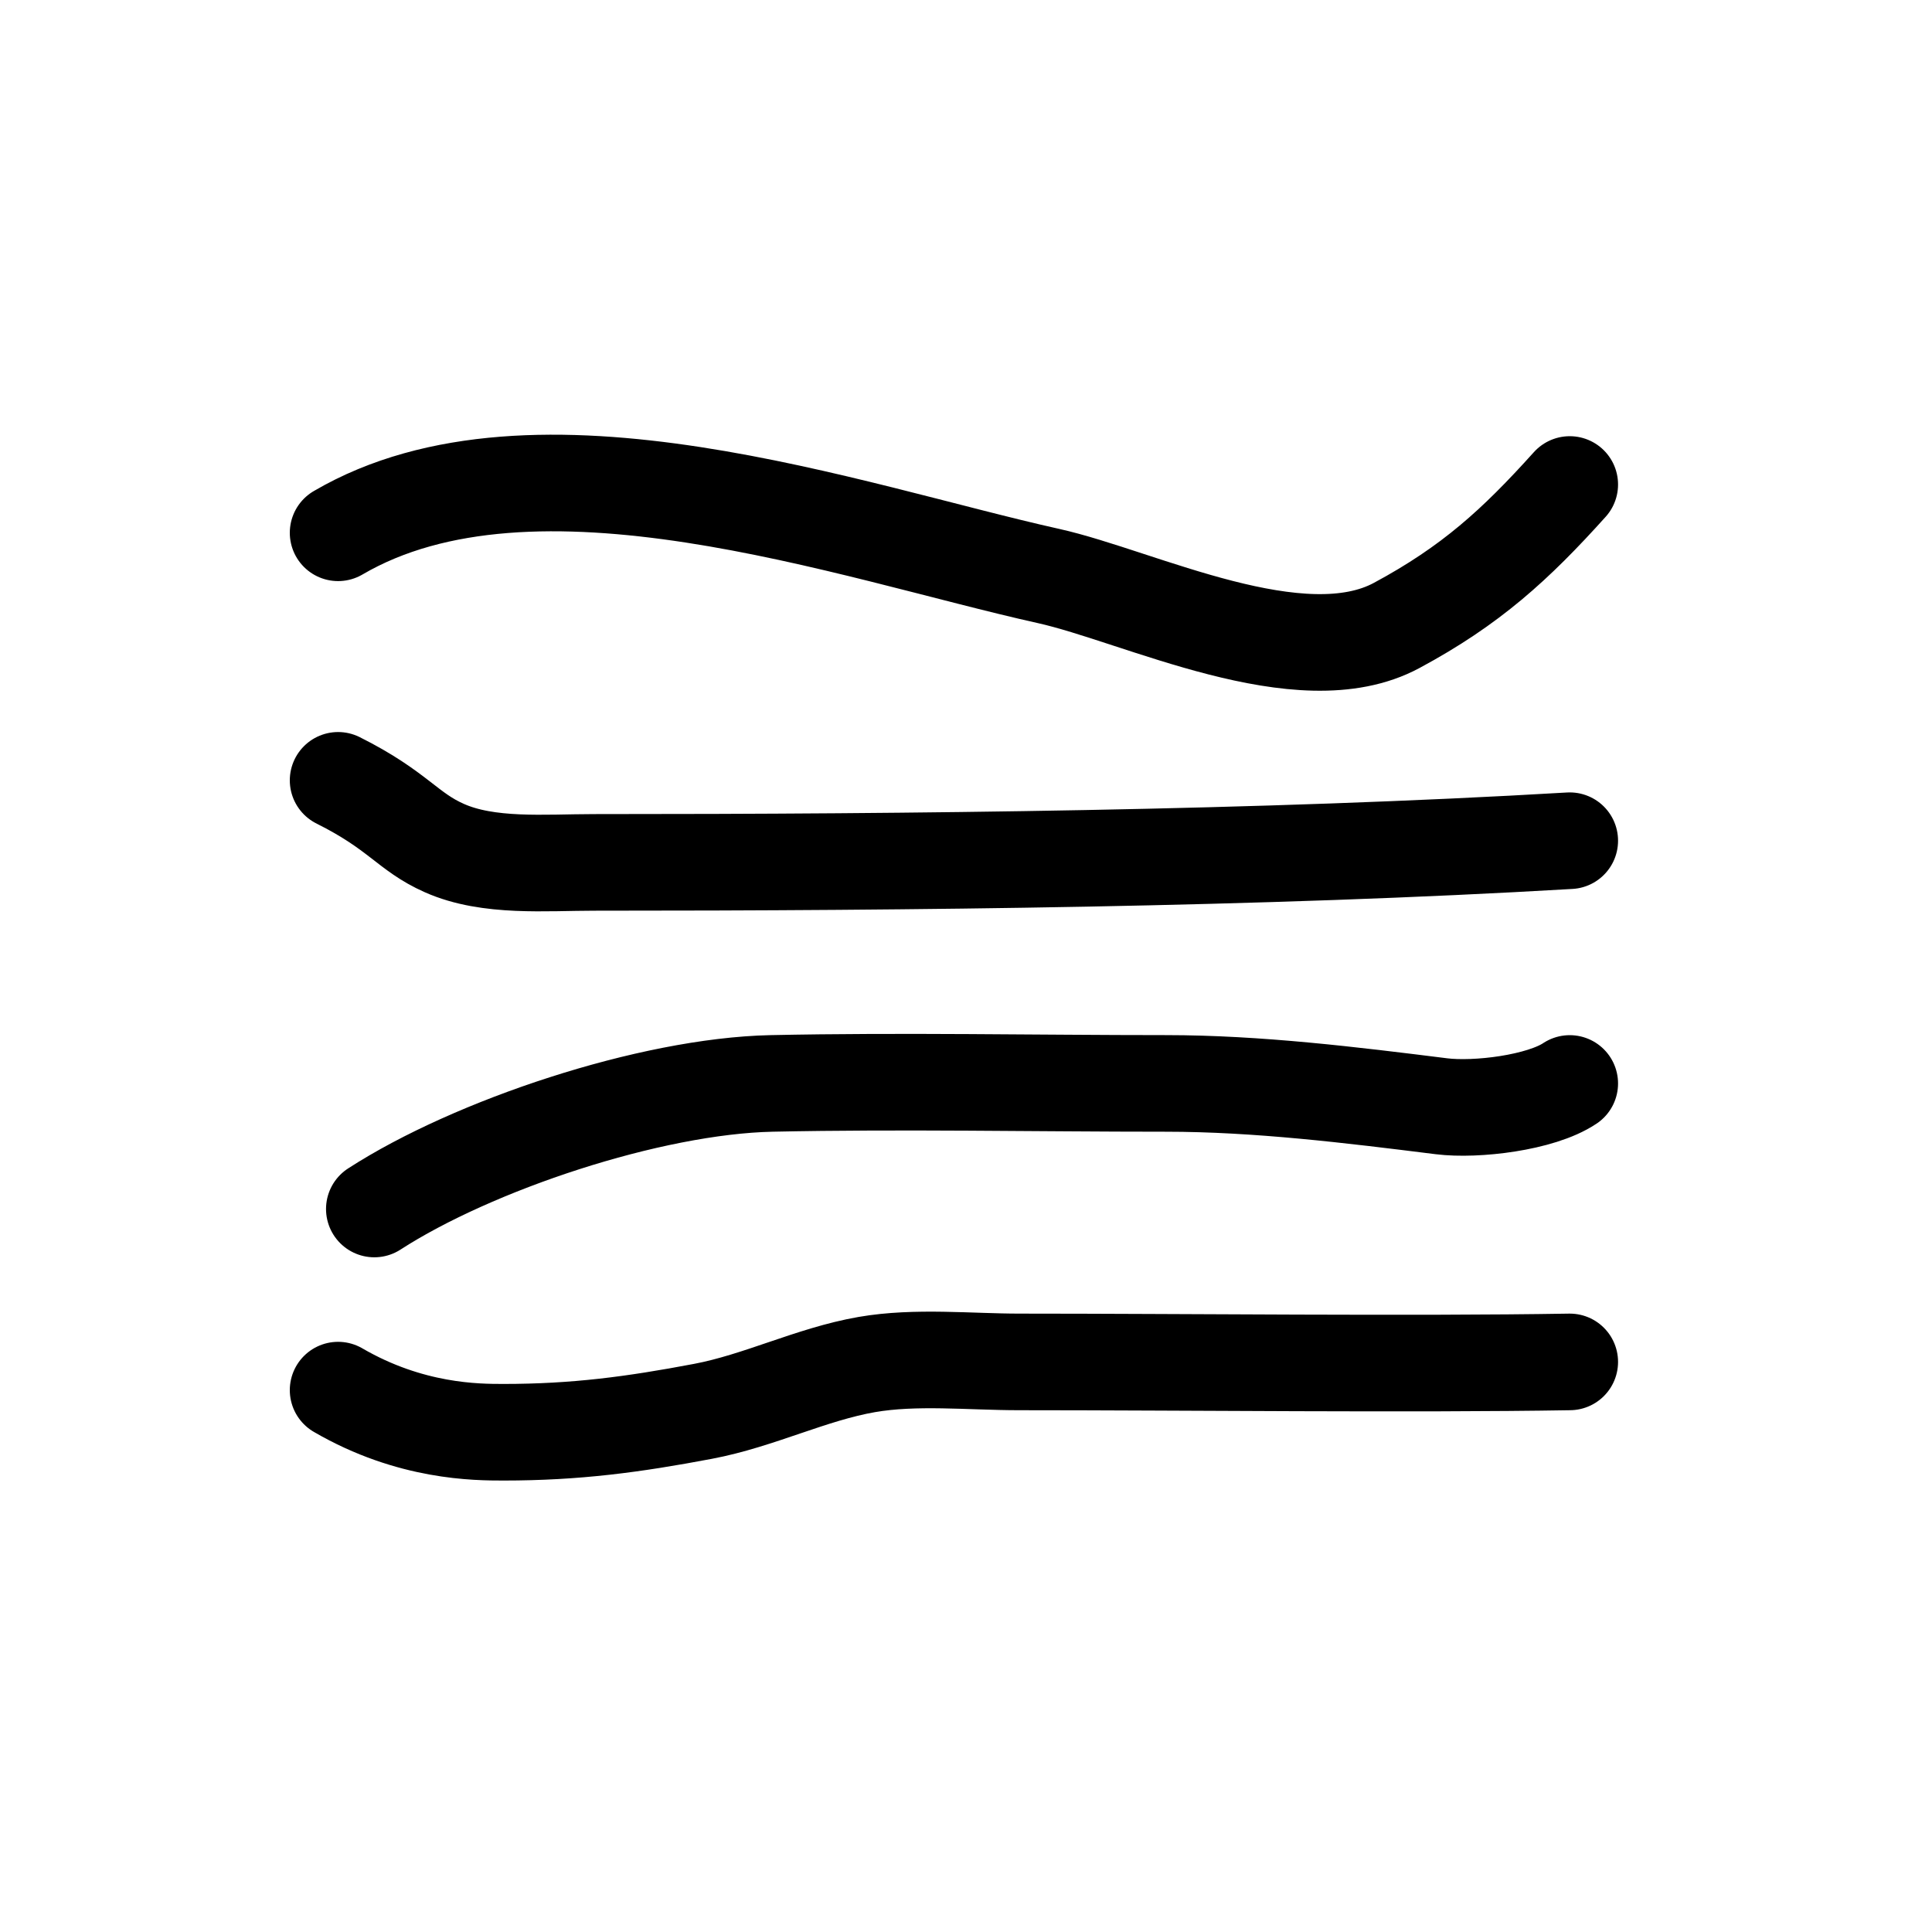
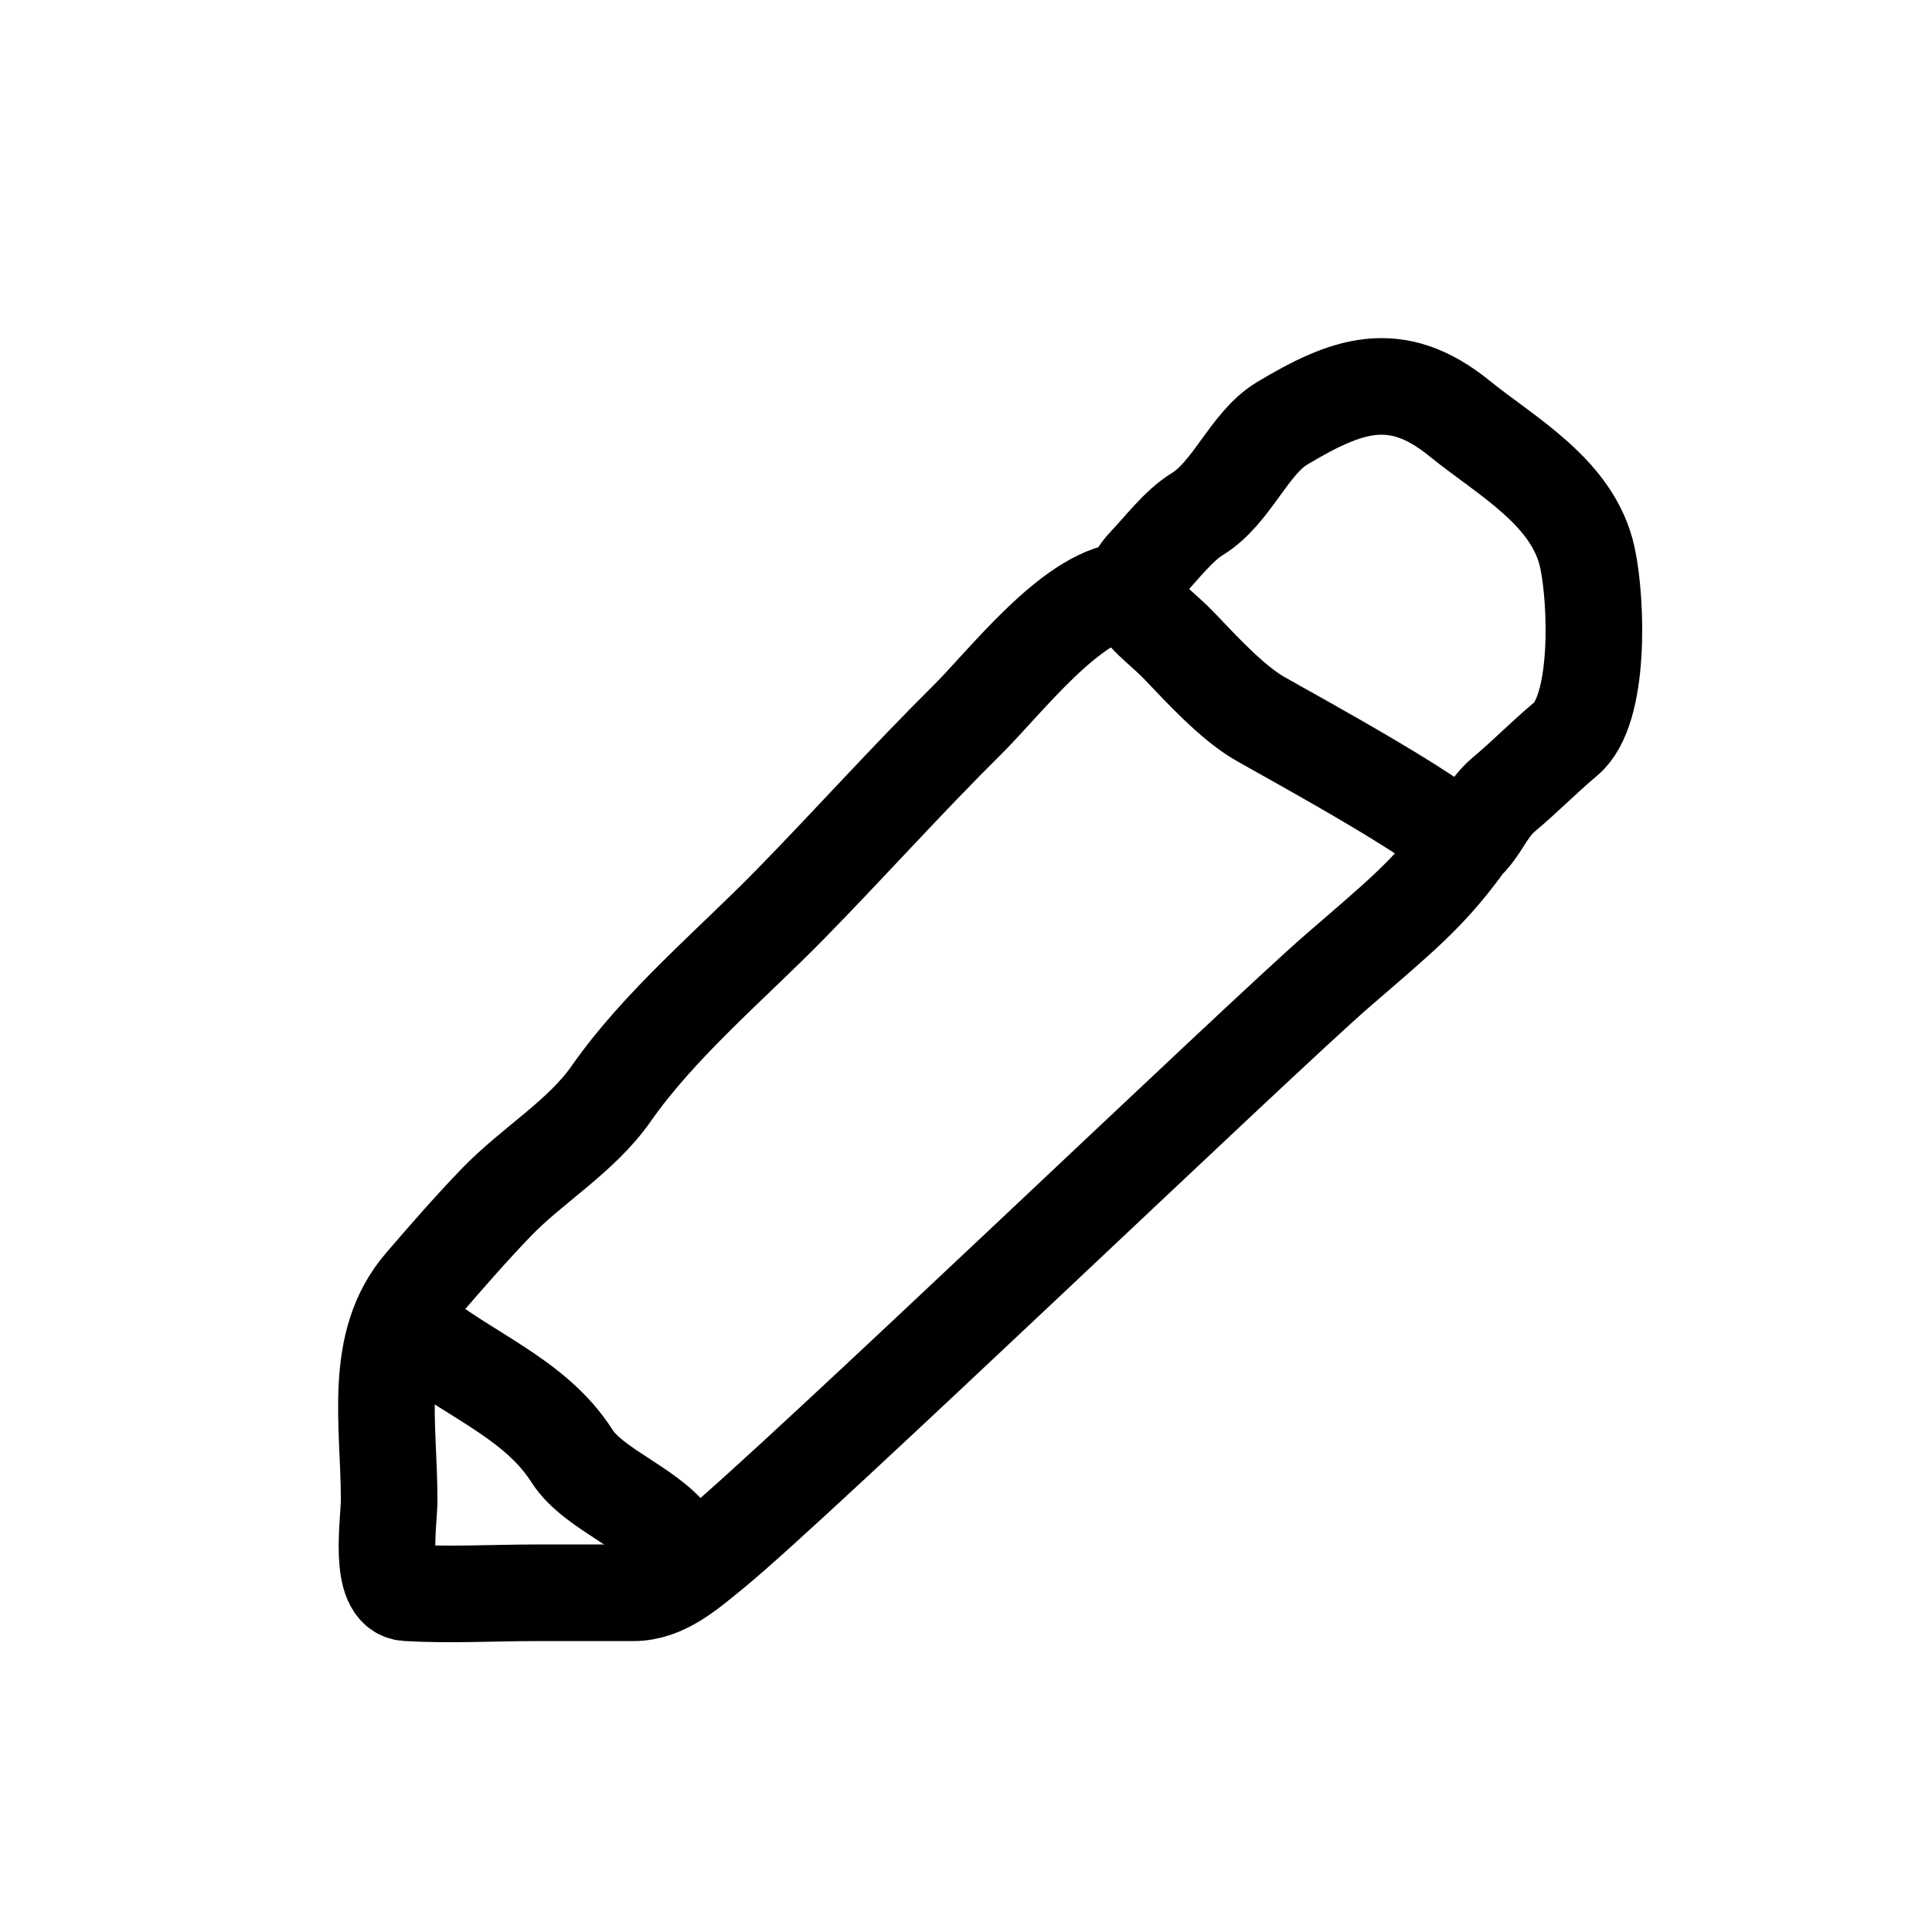
- <svg xmlns="http://www.w3.org/2000/svg" width="40" height="40" fill="none">
-   <path d="M7 11.031c4.07-2.382 10.623-.014 14.706.894 1.885.419 5.223 2.095 7.211 1.024 1.535-.826 2.458-1.668 3.583-2.918m0 7.375c-6.375.375-13.6.449-20.201.449-1 0-2.187.11-3.1-.297-.767-.34-.949-.777-2.199-1.402m.75 8.875c2.044-1.322 5.714-2.546 8.225-2.6 2.72-.057 5.447 0 8.168 0 1.89 0 3.84.24 5.702.473.716.089 2.053-.07 2.655-.472m0 5.765c-3.25.054-8.001 0-11.398 0-1.022 0-2.143-.121-3.154.054-1.152.2-2.23.75-3.397.97-1.442.273-2.632.432-4.125.432-.556 0-1.926 0-3.426-.872" stroke="#000" stroke-width="2" stroke-linecap="round" stroke-linejoin="round" />
+ <svg xmlns="http://www.w3.org/2000/svg" width="40" height="40" viewBox="0 0 40 40" fill="none">
+   <path d="M23.317 12.224c-1.156.121-2.513 1.912-3.3 2.69-1.245 1.234-2.42 2.547-3.646 3.8-1.214 1.242-2.71 2.487-3.718 3.93-.625.894-1.645 1.484-2.39 2.263-.54.563-.998 1.09-1.512 1.686-1.045 1.215-.694 2.873-.694 4.463 0 .446-.235 1.886.367 1.921.883.052 1.782 0 2.666 0h2.023c.638 0 1.142-.458 1.655-.875 1.658-1.348 11.307-10.602 12.92-12 1.312-1.135 1.856-1.574 2.575-2.54.212-.285-3.69-2.4-4.188-2.69-.57-.331-1.194-1.013-1.655-1.495-.566-.592-1.365-.986-.695-1.687.325-.339.669-.804 1.063-1.046.72-.442 1.073-1.47 1.757-1.879 1.318-.787 2.34-1.184 3.667-.106.976.793 2.367 1.535 2.655 2.893.195.914.269 3.147-.449 3.747-.457.382-.83.77-1.287 1.153-.428.358-.52.895-1.011 1.153" stroke="#000" stroke-width="2" stroke-linecap="round" />
+   <path d="M8.5 27.5c1.138.948 2.567 1.425 3.344 2.648C12.3 30.864 13.606 31.27 14 32" stroke="#000" stroke-width="2" stroke-linecap="round" />
</svg>
